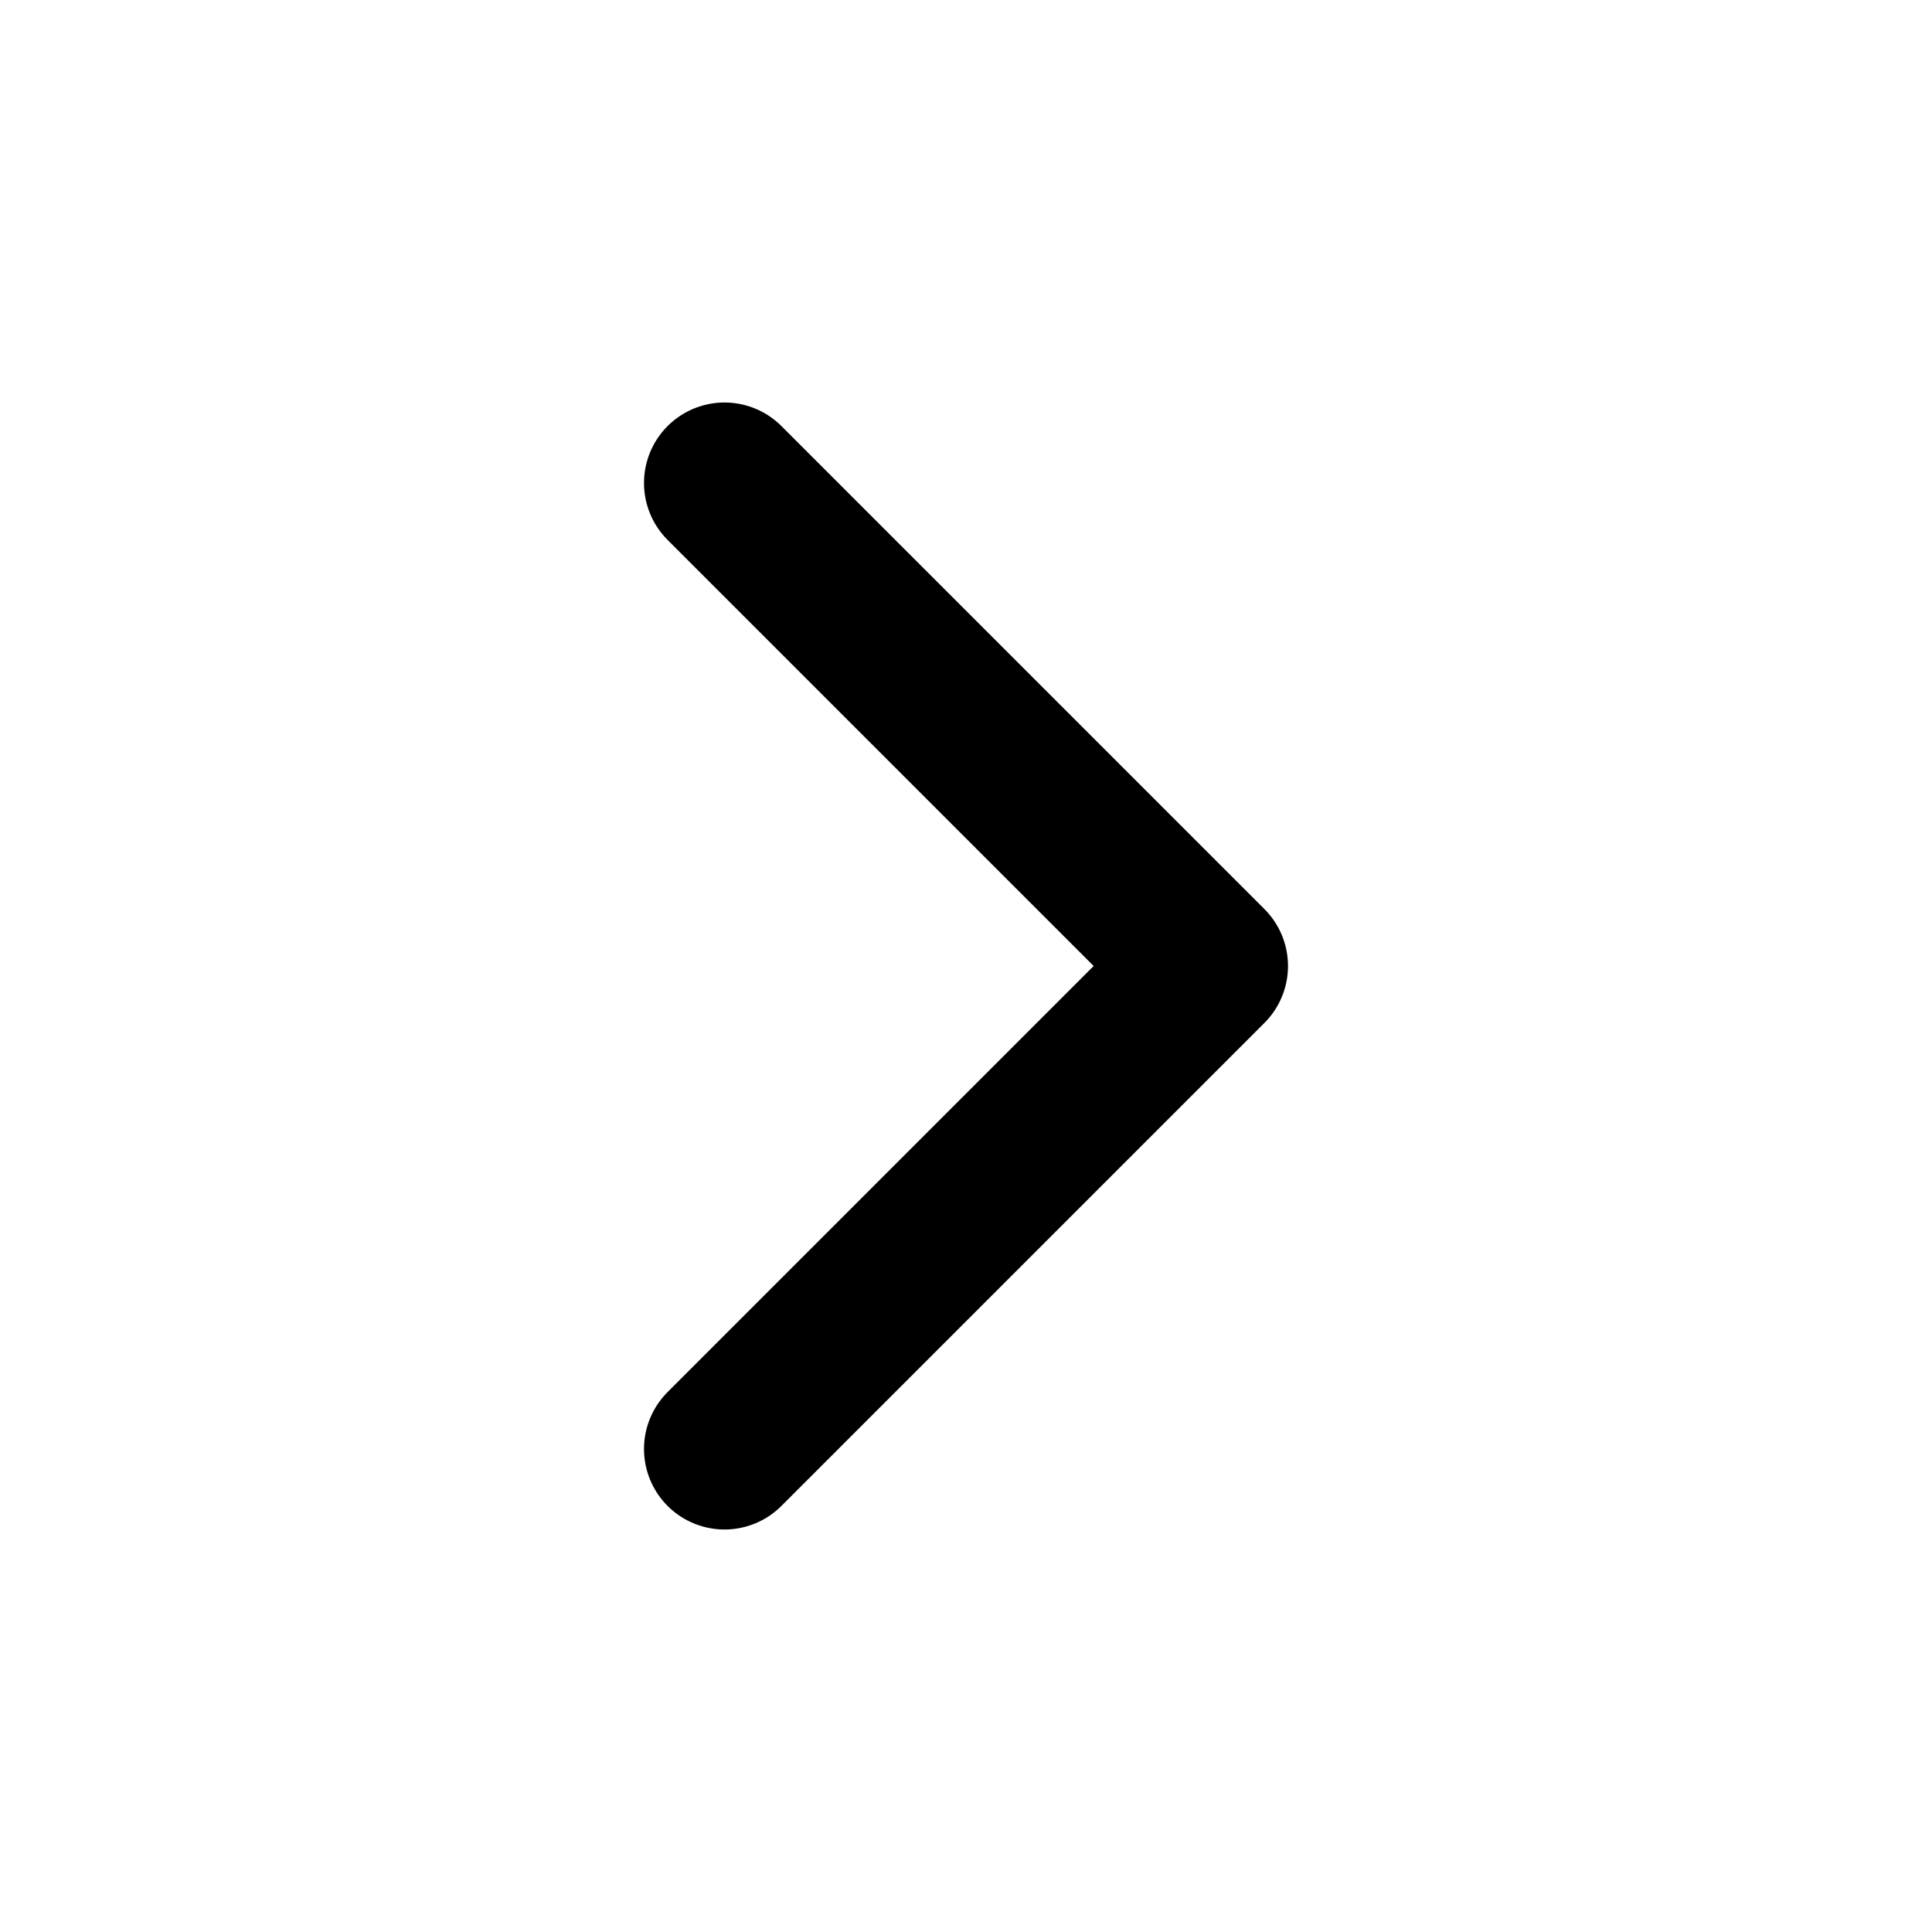
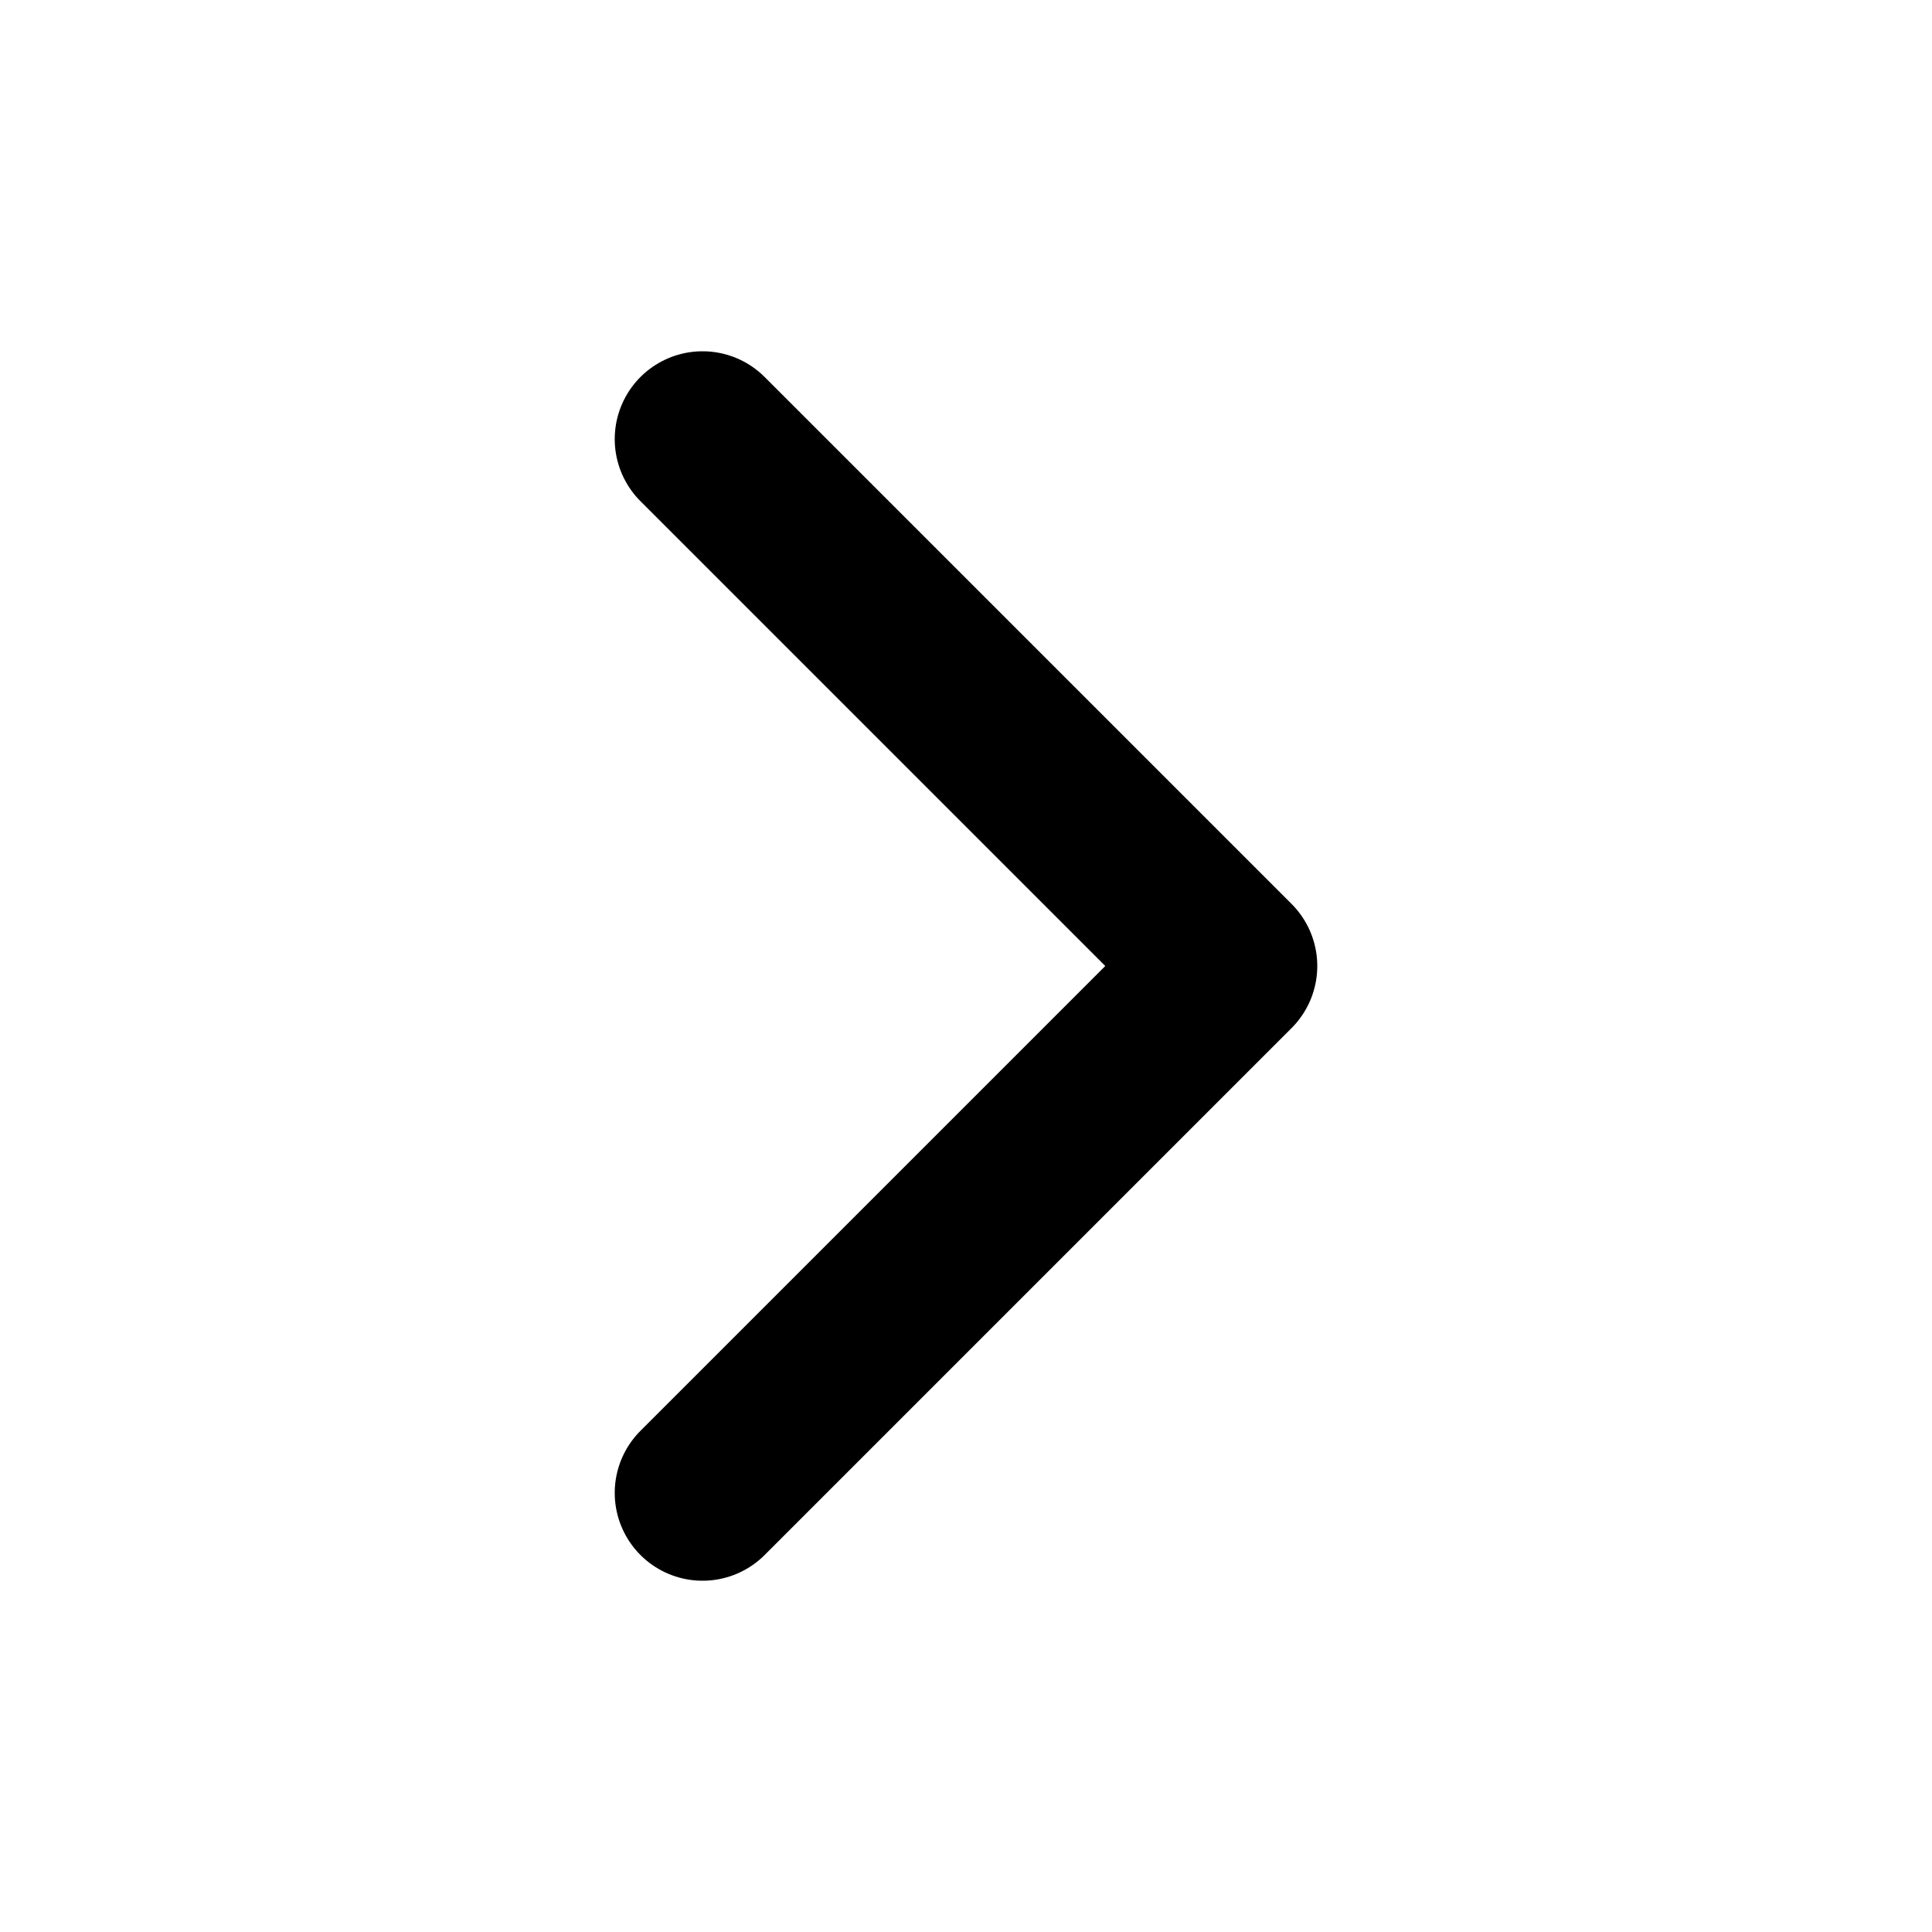
- <svg xmlns="http://www.w3.org/2000/svg" width="24" height="24" viewBox="0 0 24 24" fill="none" stroke="currentColor" stroke-width="2" stroke-linecap="round" stroke-linejoin="round">
+ <svg xmlns="http://www.w3.org/2000/svg" width="24" height="24" viewBox="1 1 22 22" fill="none" stroke="currentColor" stroke-width="2" stroke-linecap="round" stroke-linejoin="round">
  <path d="M9 6l6 6l-6 6" />
</svg>
